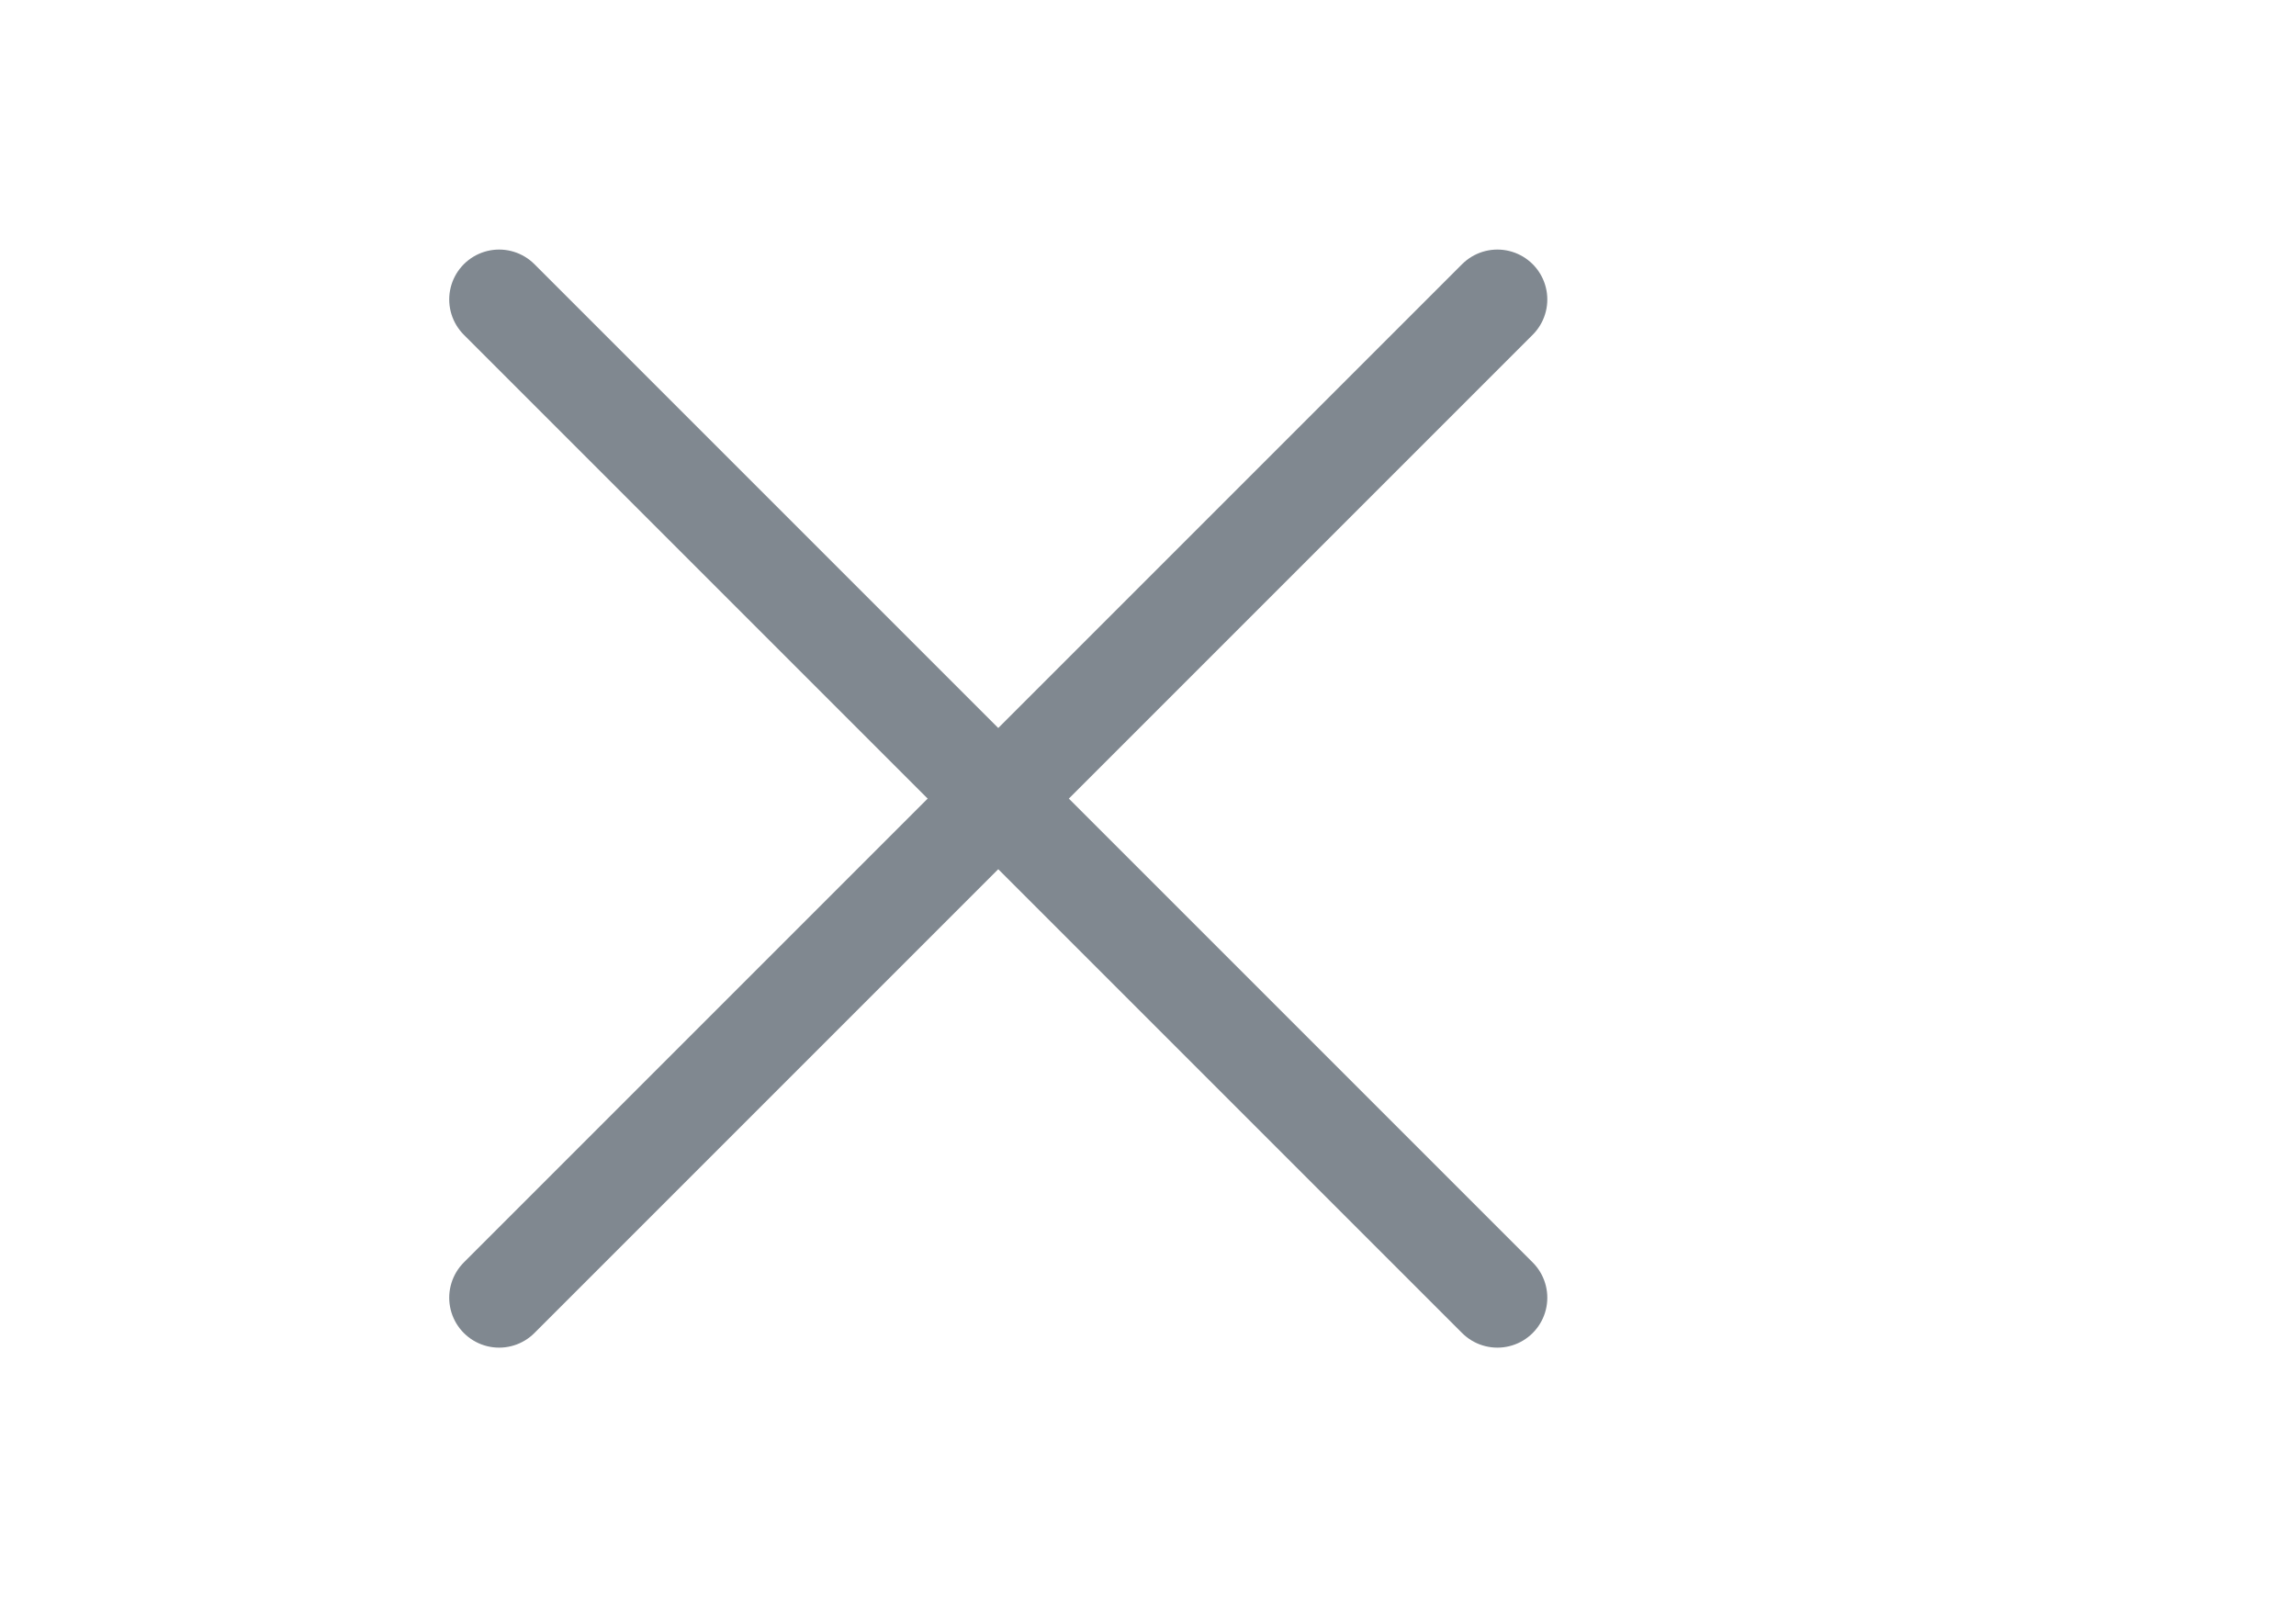
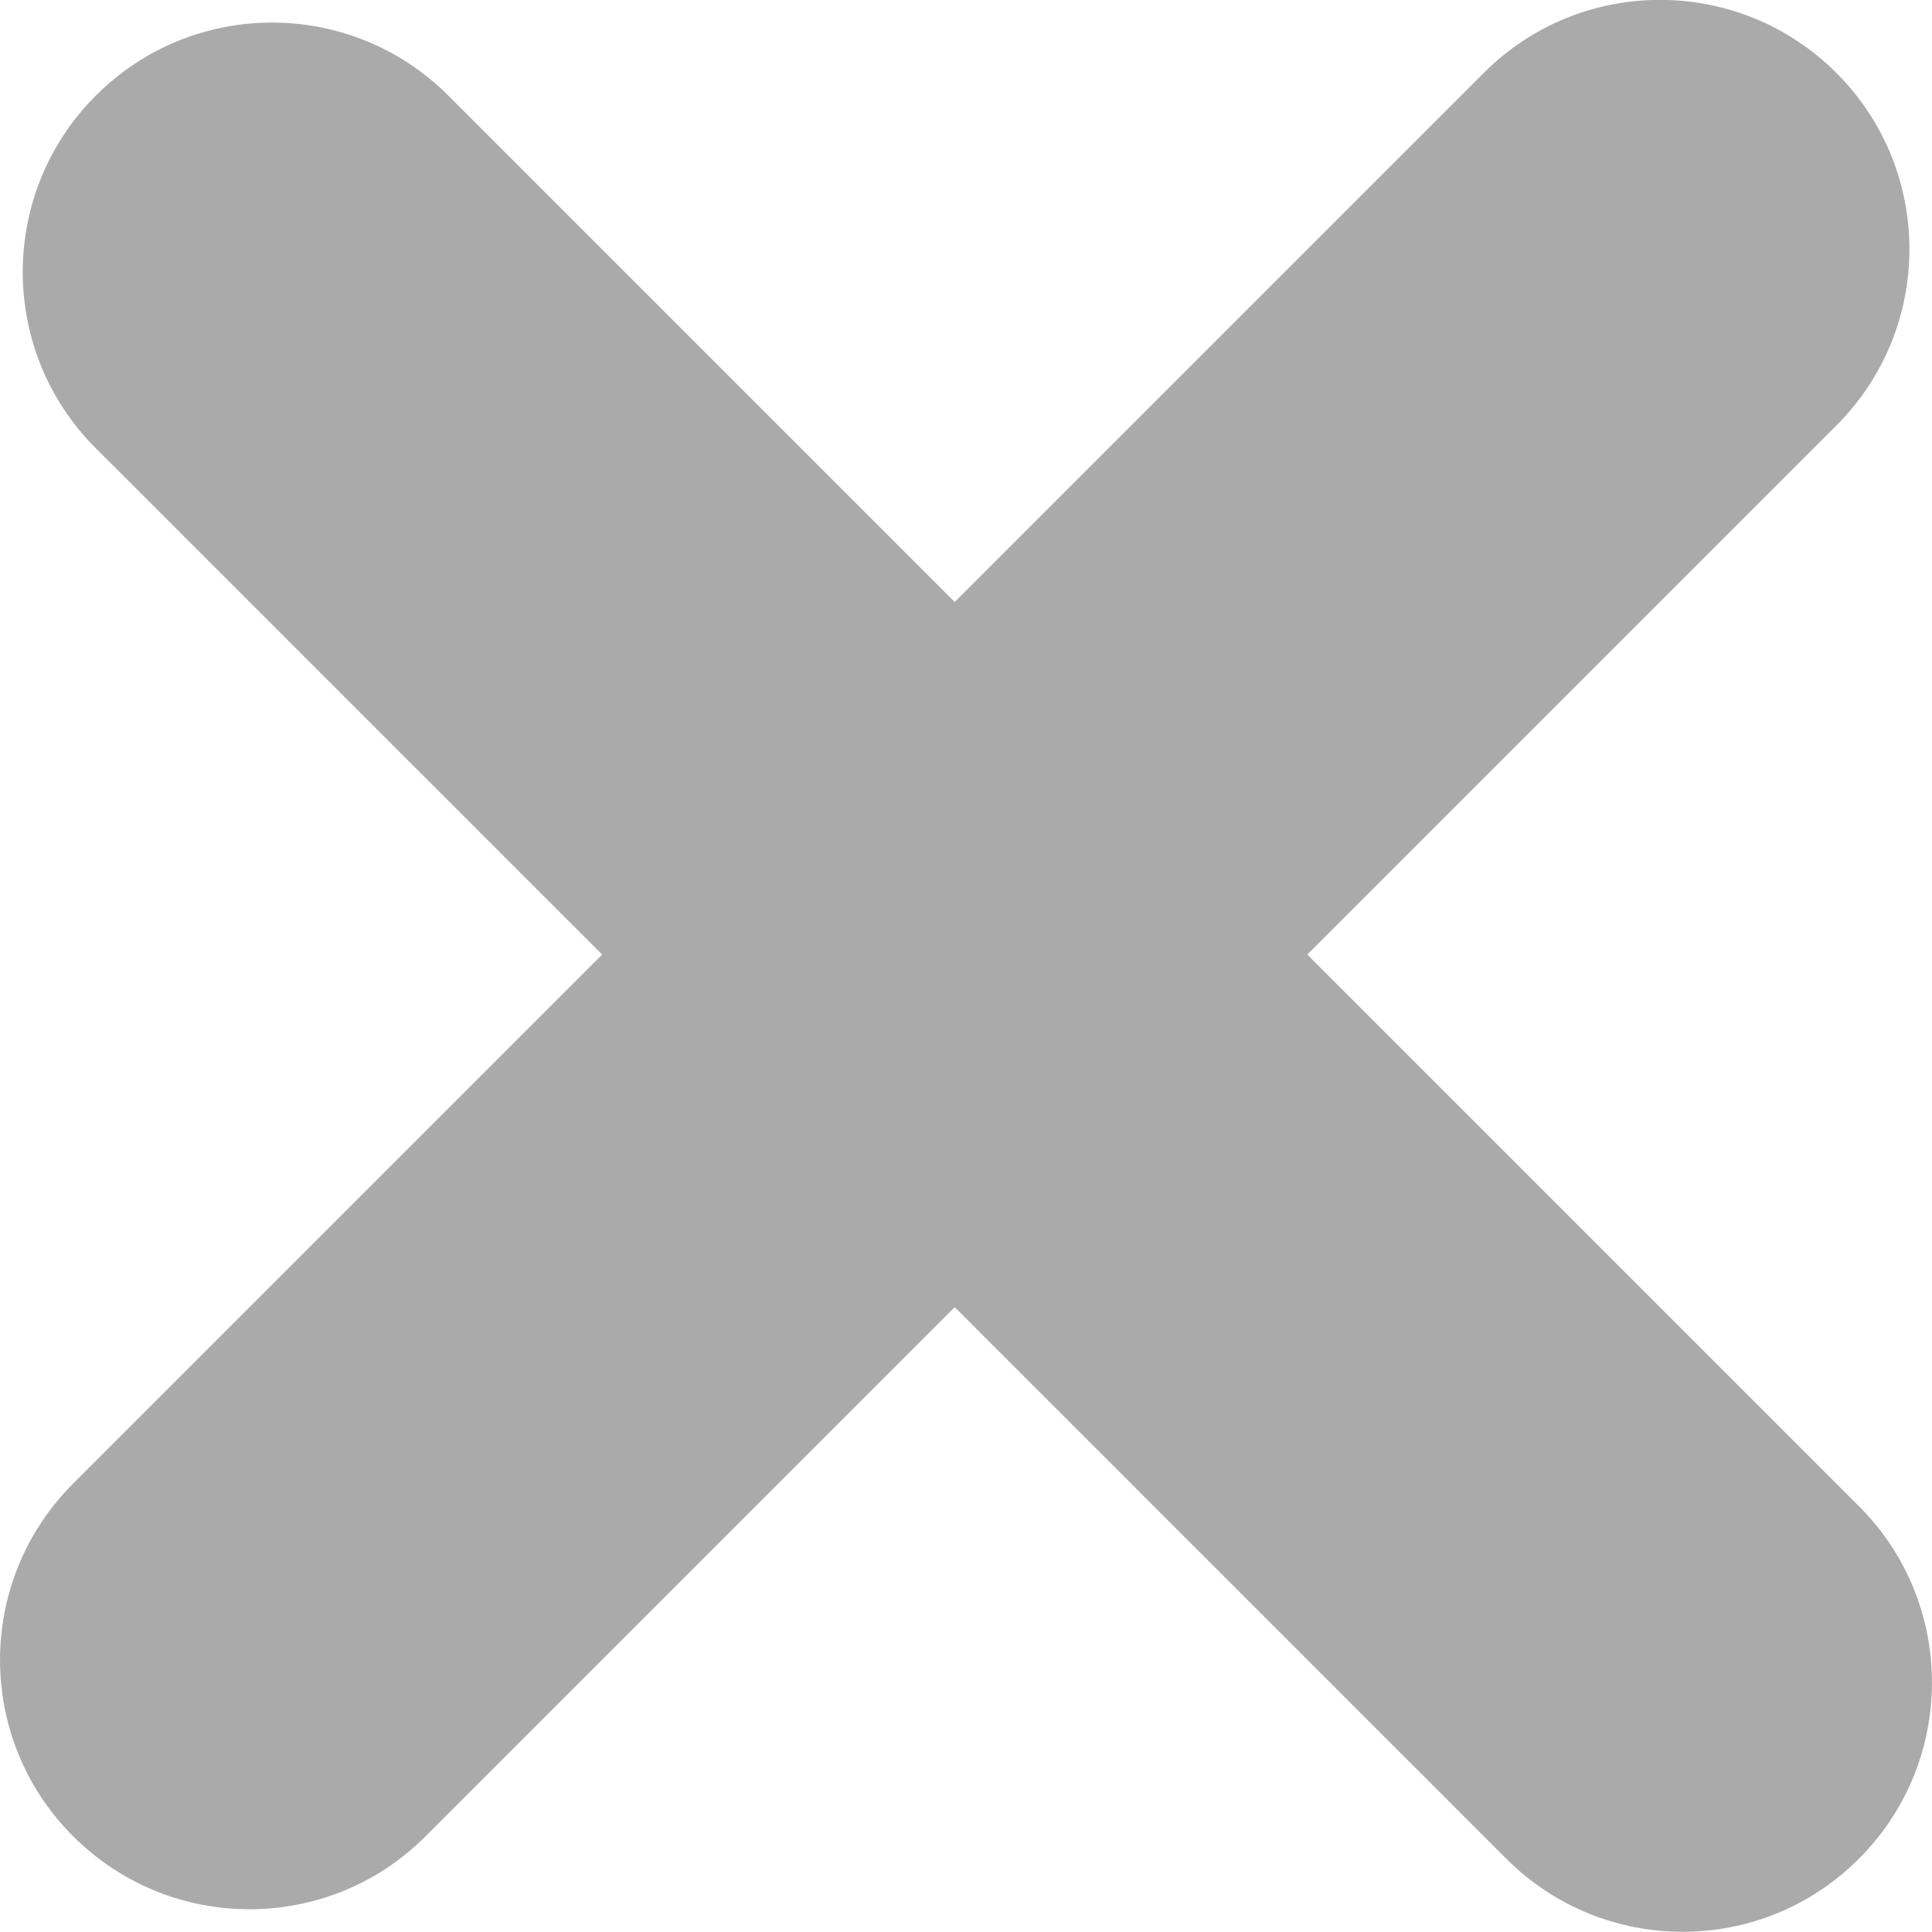
- <svg xmlns="http://www.w3.org/2000/svg" width="23px" height="16px" viewBox="0 0 23 16" version="1.1">
-   <g id="Components-/-Mixin-/-Icons-basic-/-Close" stroke="none" stroke-width="1" fill="none" fill-rule="evenodd" stroke-linecap="round" stroke-linejoin="round">
-     <path d="M5,3 L15,13 L5,3 Z" id="Line" stroke="#808890" />
-     <path d="M15,3 L5,13 L15,3 Z" id="Line" stroke="#808890" />
+ <svg xmlns="http://www.w3.org/2000/svg" xmlns:xlink="http://www.w3.org/1999/xlink" id="SVGDoc" width="12" height="12" version="1.1" viewBox="0 0 12 12">
+   <defs>
+     <path d="M1009.93,193.739l-3.145,-3.145c-0.605,-0.605 -1.586,-0.605 -2.19,0c-0.605,0.605 -0.605,1.586 0,2.19l3.145,3.145l-3.286,3.286c-0.605,0.605 -0.605,1.586 0,2.19c0.605,0.605 1.586,0.605 2.19,0l3.286,-3.286l3.426,3.426c0.605,0.605 1.586,0.605 2.19,0c0.605,-0.605 0.605,-1.586 0,-2.19l-3.426,-3.426l3.286,-3.286c0.605,-0.605 0.605,-1.586 0,-2.19c-0.605,-0.605 -1.586,-0.605 -2.19,0z" id="Path-0" />
+   </defs>
+   <g transform="matrix(1,0,0,1,-1004,-190)">
+     <g>
+       <use xlink:href="#Path-0" fill="#aaaaaa" fill-opacity="1" />
+     </g>
  </g>
</svg>
